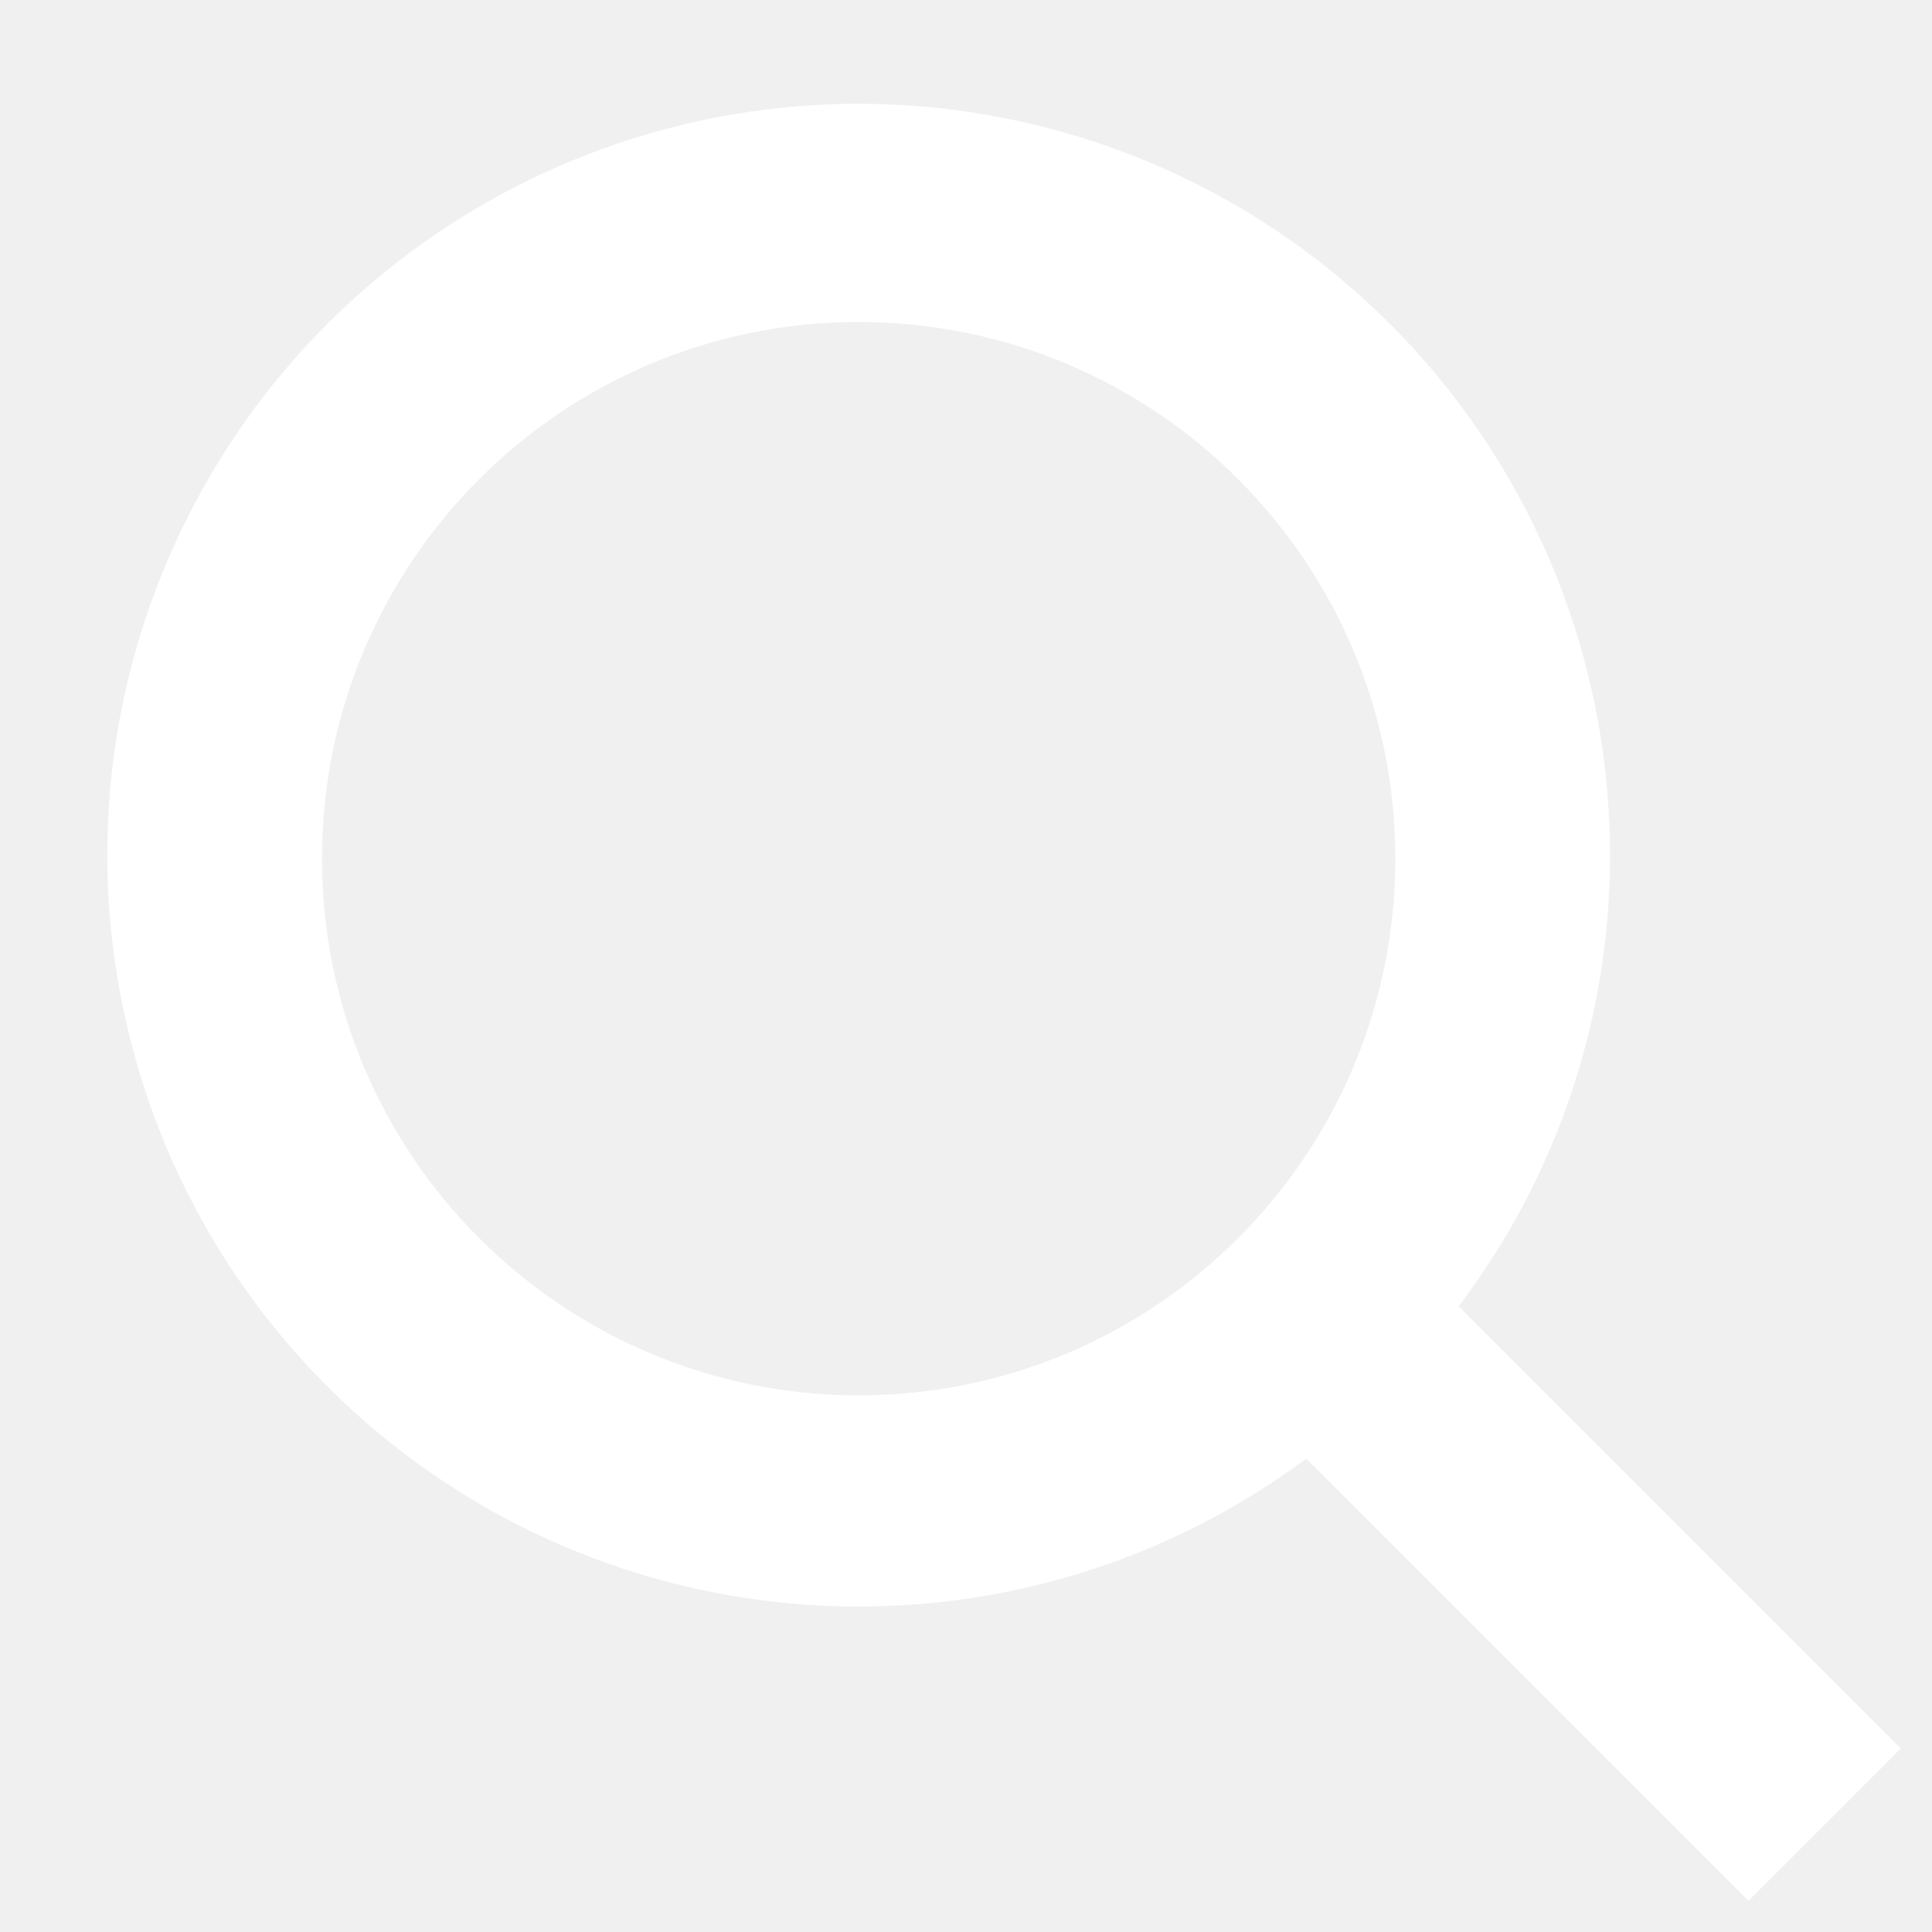
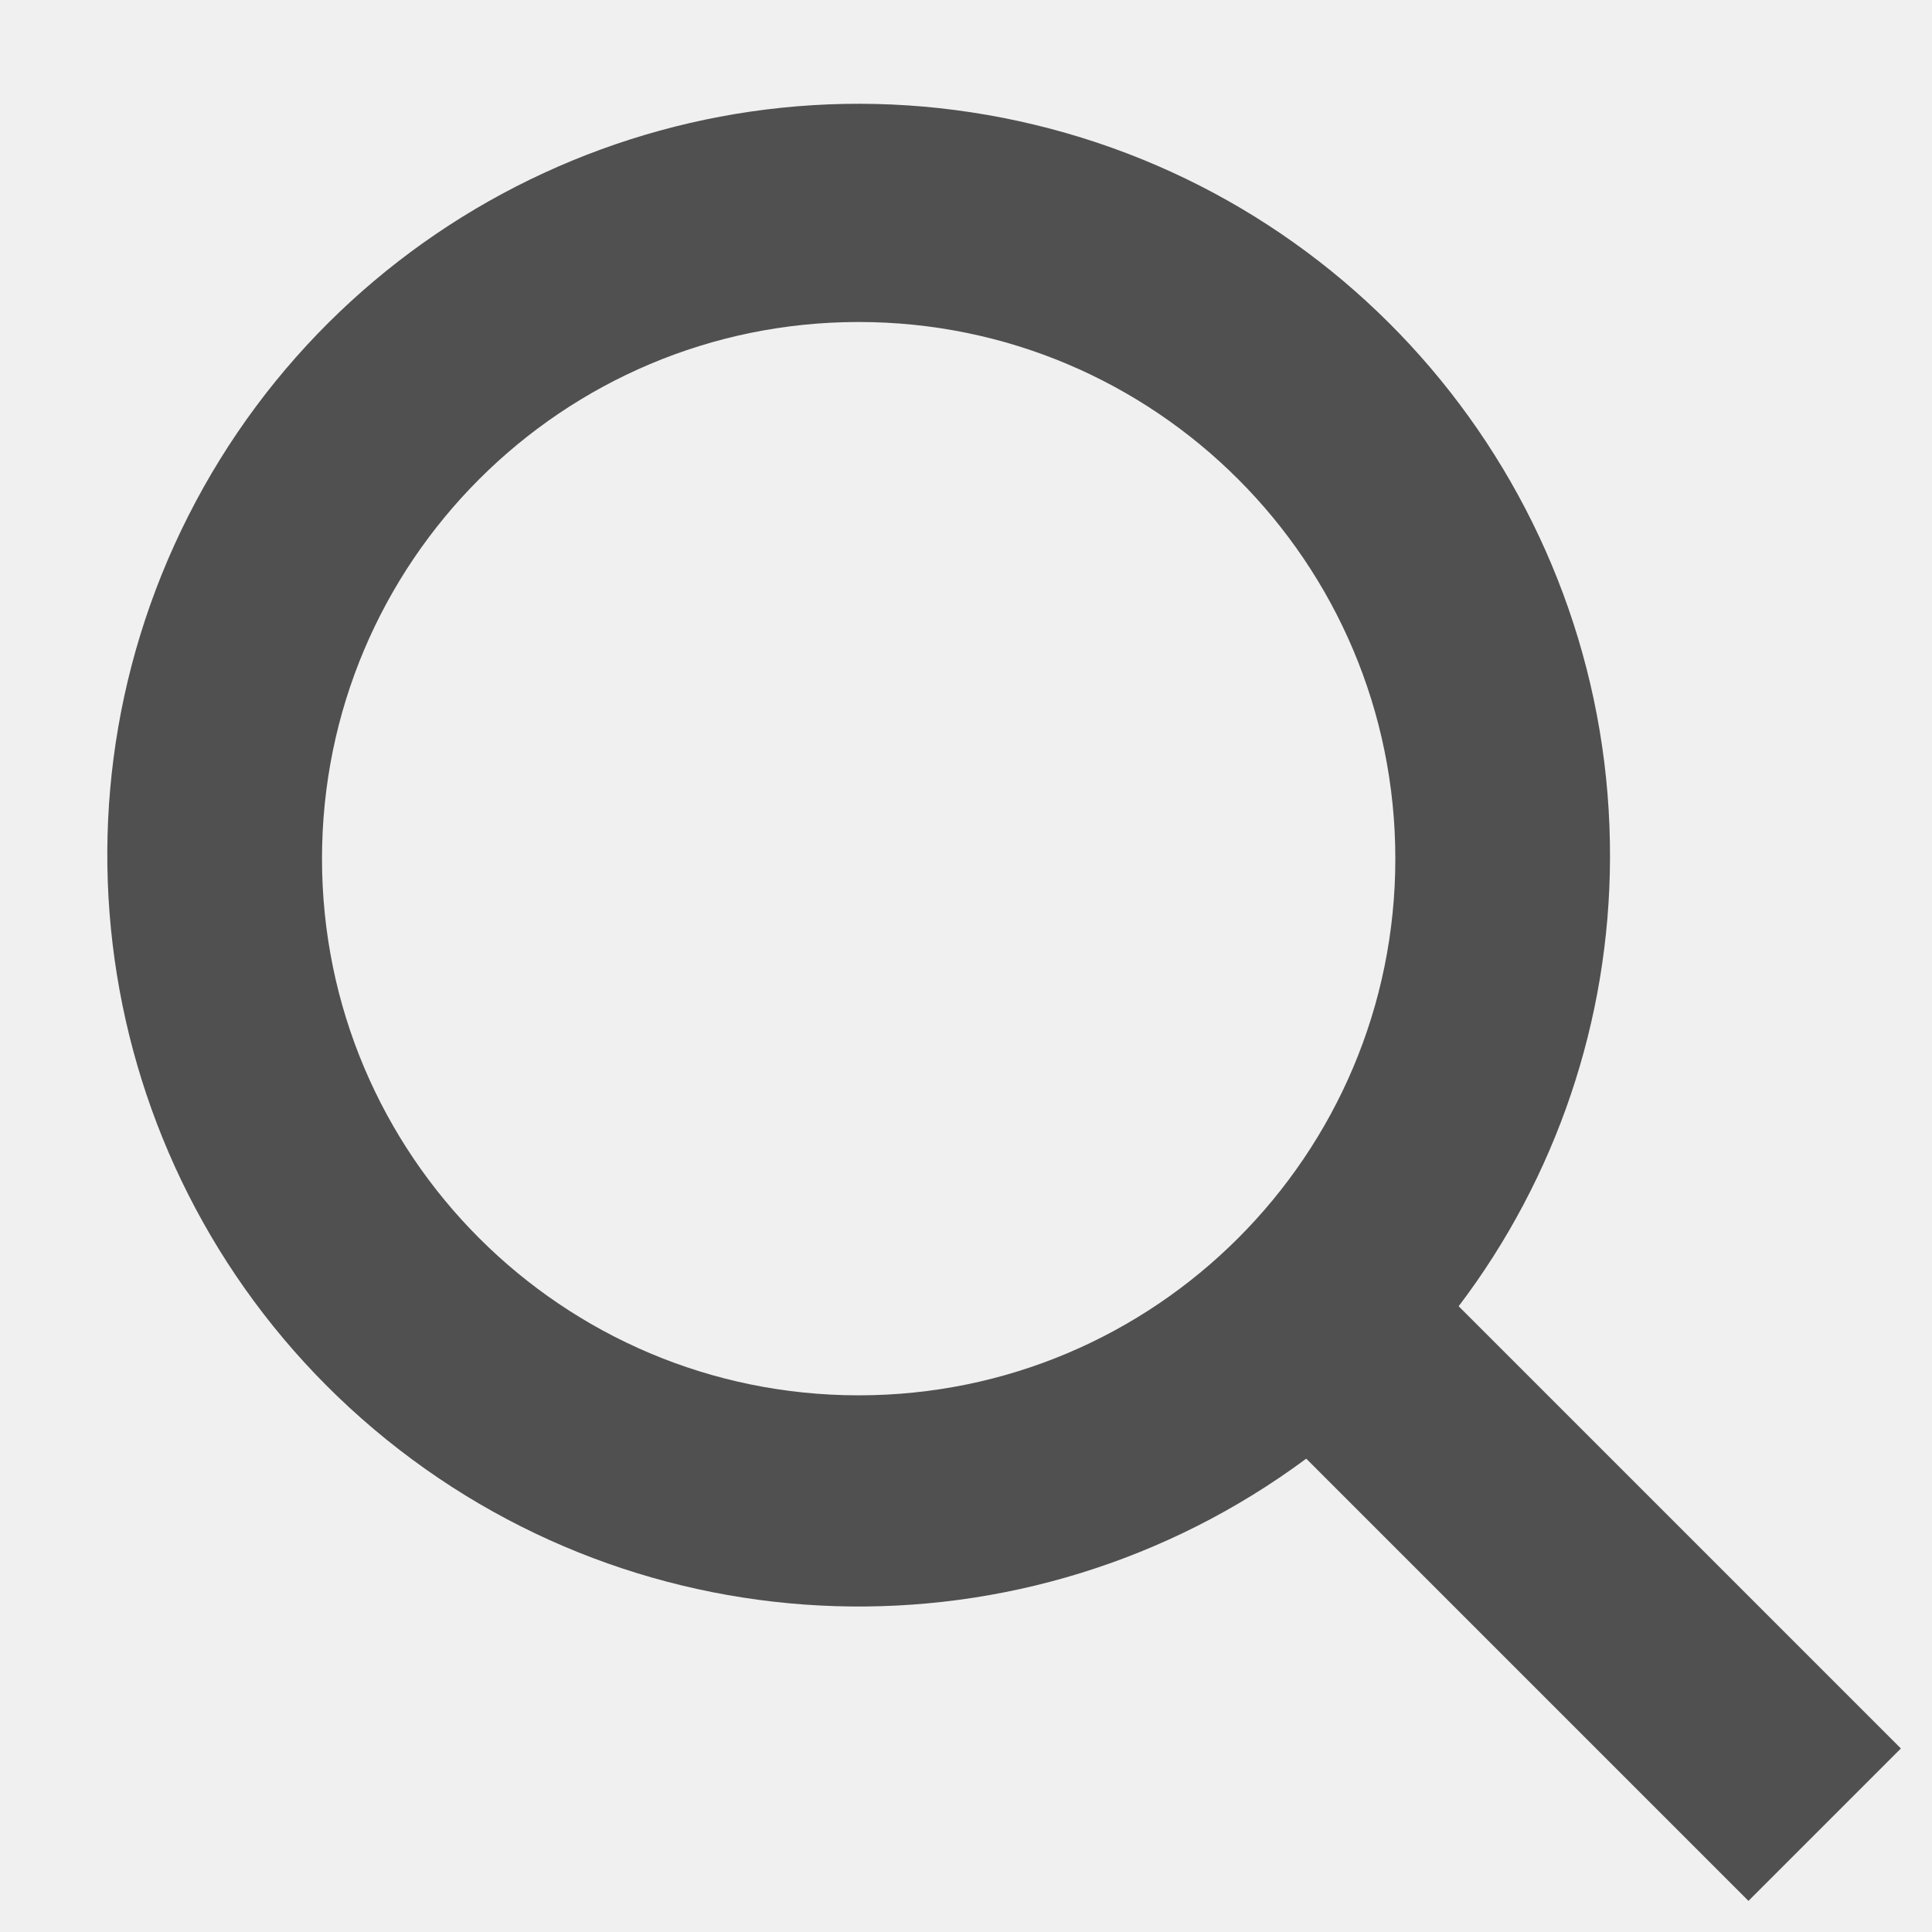
<svg xmlns="http://www.w3.org/2000/svg" id="Layer_1" data-name="Layer 1" width="18" height="18" viewBox="0 0 18 18">
-   <path d="M17.71,16.29l-1.42,1.42-4.12-4.12A7,7,0,1,1,15,8a6.94,6.94,0,0,1-1.41,4.17ZM8,3a5,5,0,1,0,5,5A5,5,0,0,0,8,3Z" fill="#fff" fill-rule="evenodd" />
+   <path d="M17.71,16.29l-1.42,1.42-4.12-4.12A7,7,0,1,1,15,8a6.94,6.94,0,0,1-1.41,4.17ZM8,3a5,5,0,1,0,5,5A5,5,0,0,0,8,3Z" fill="#505050" fill-rule="evenodd" />
</svg>
